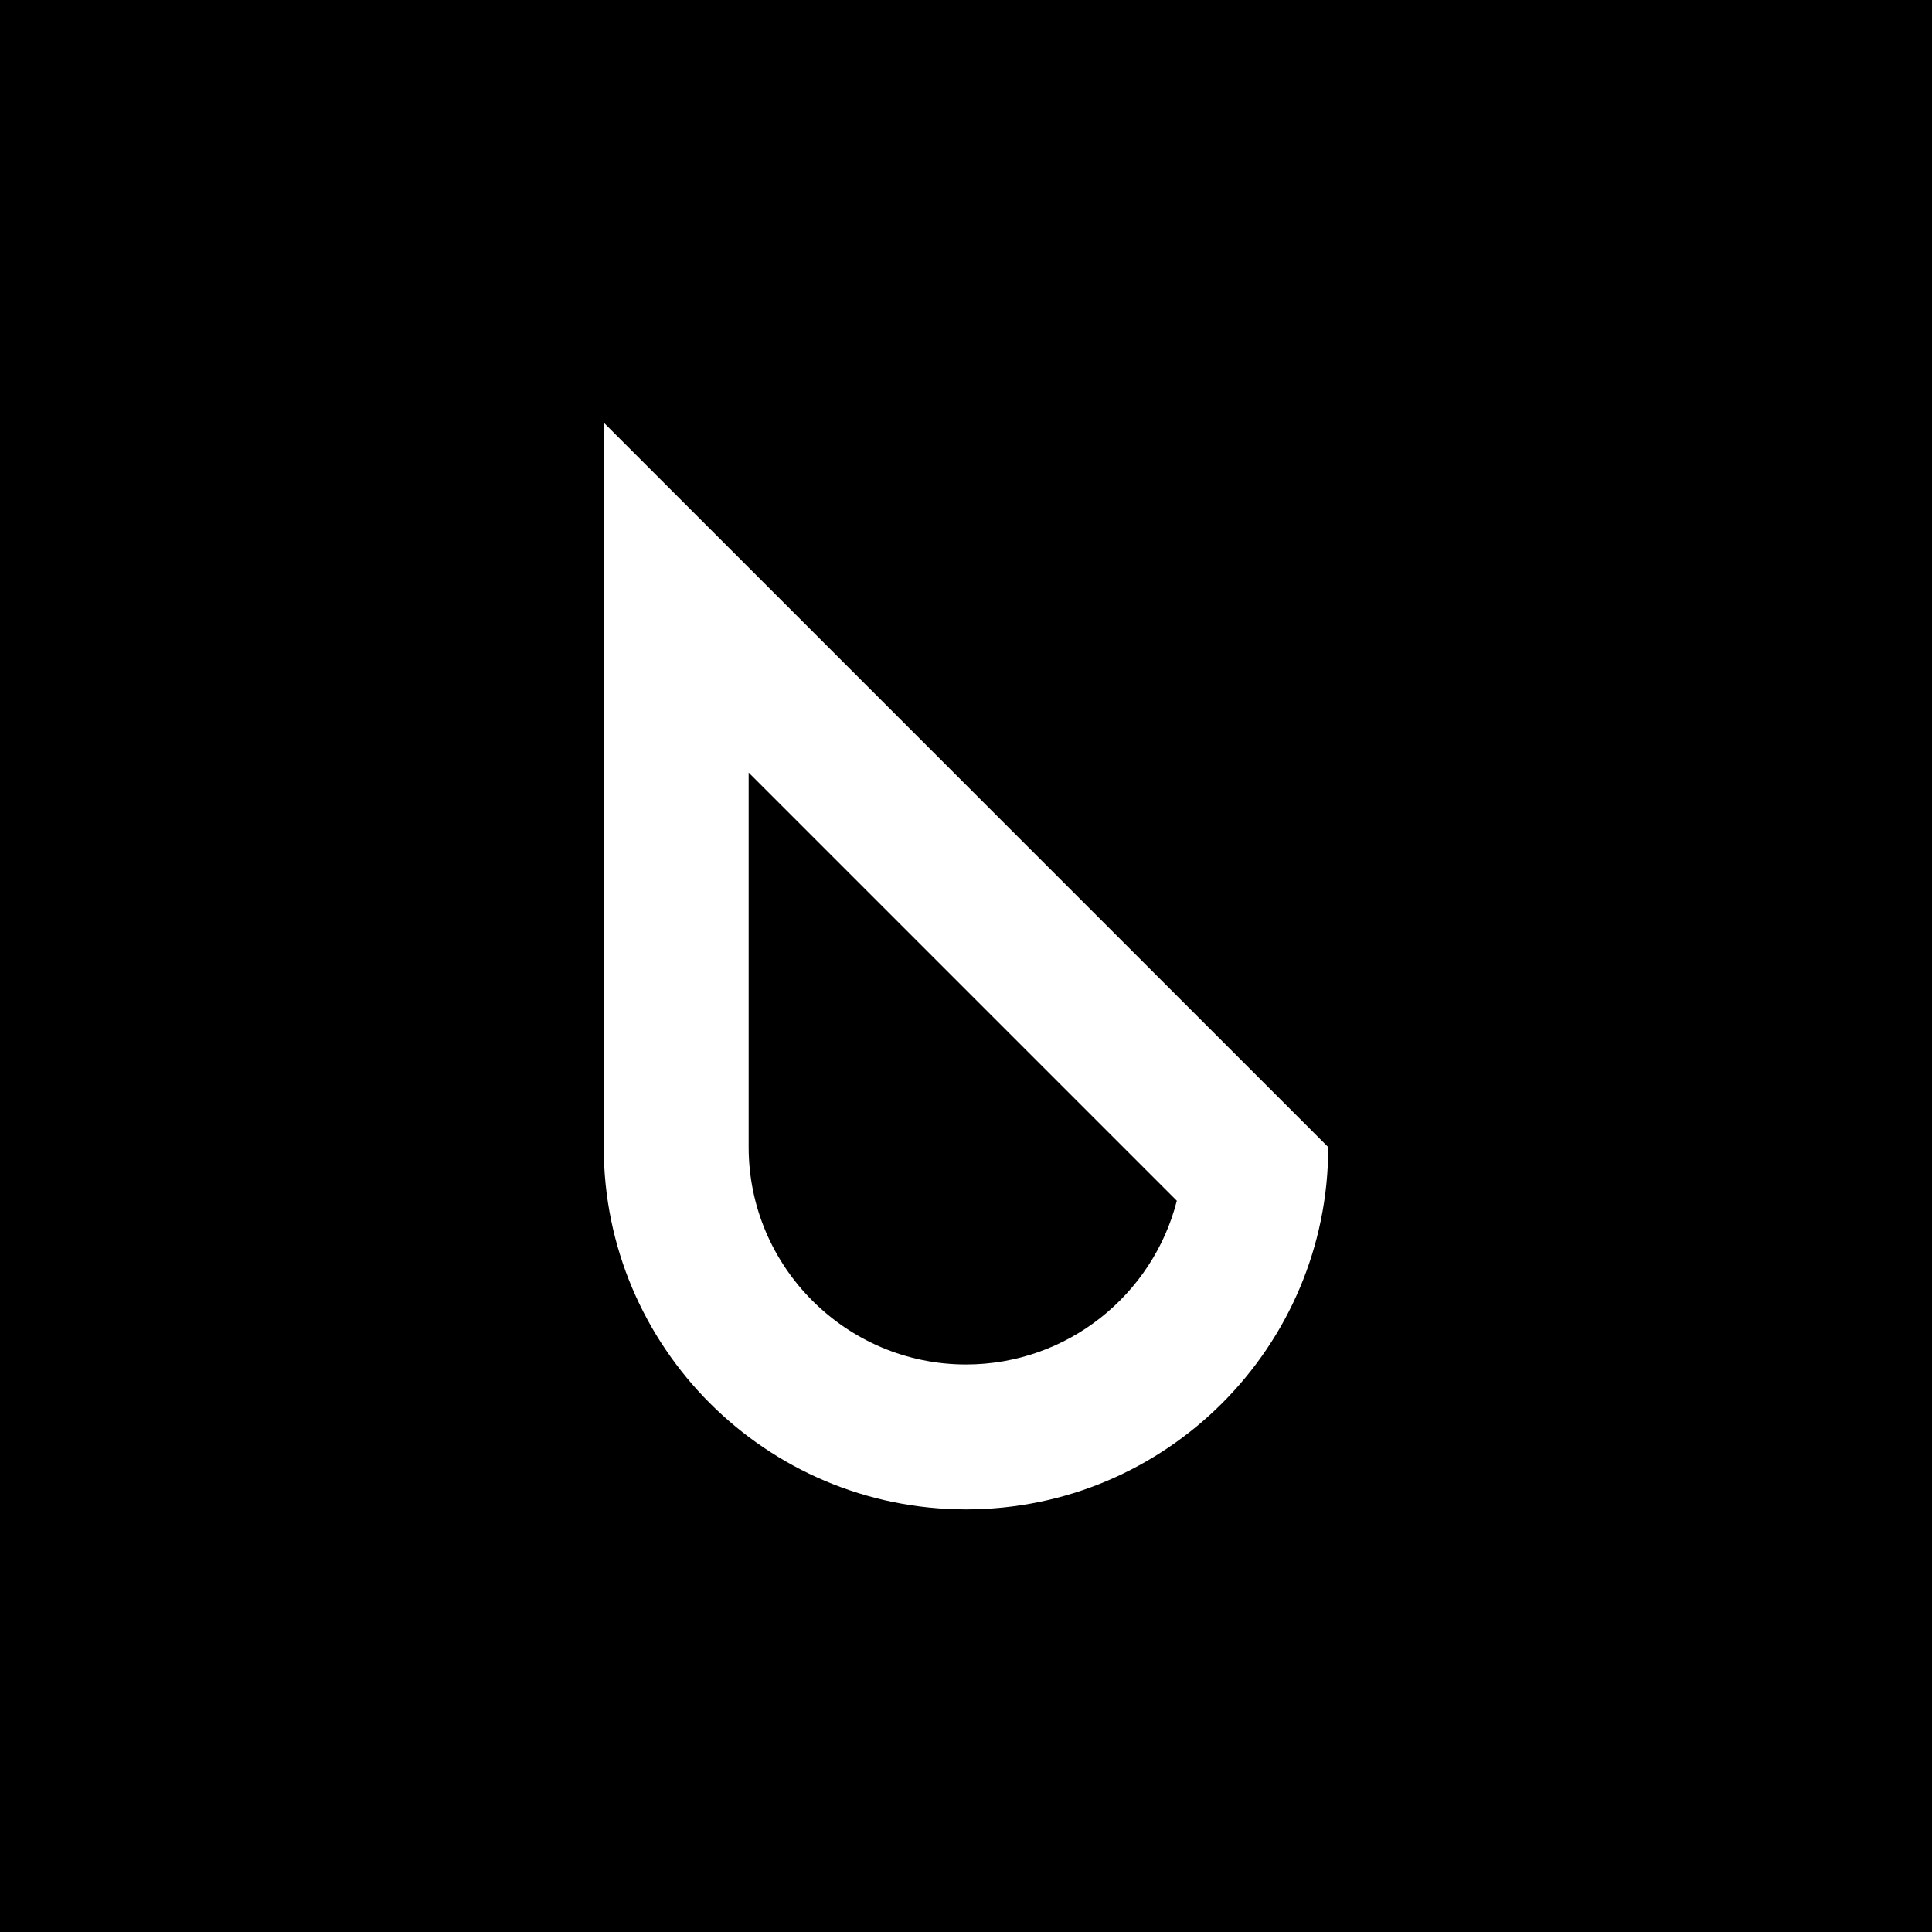
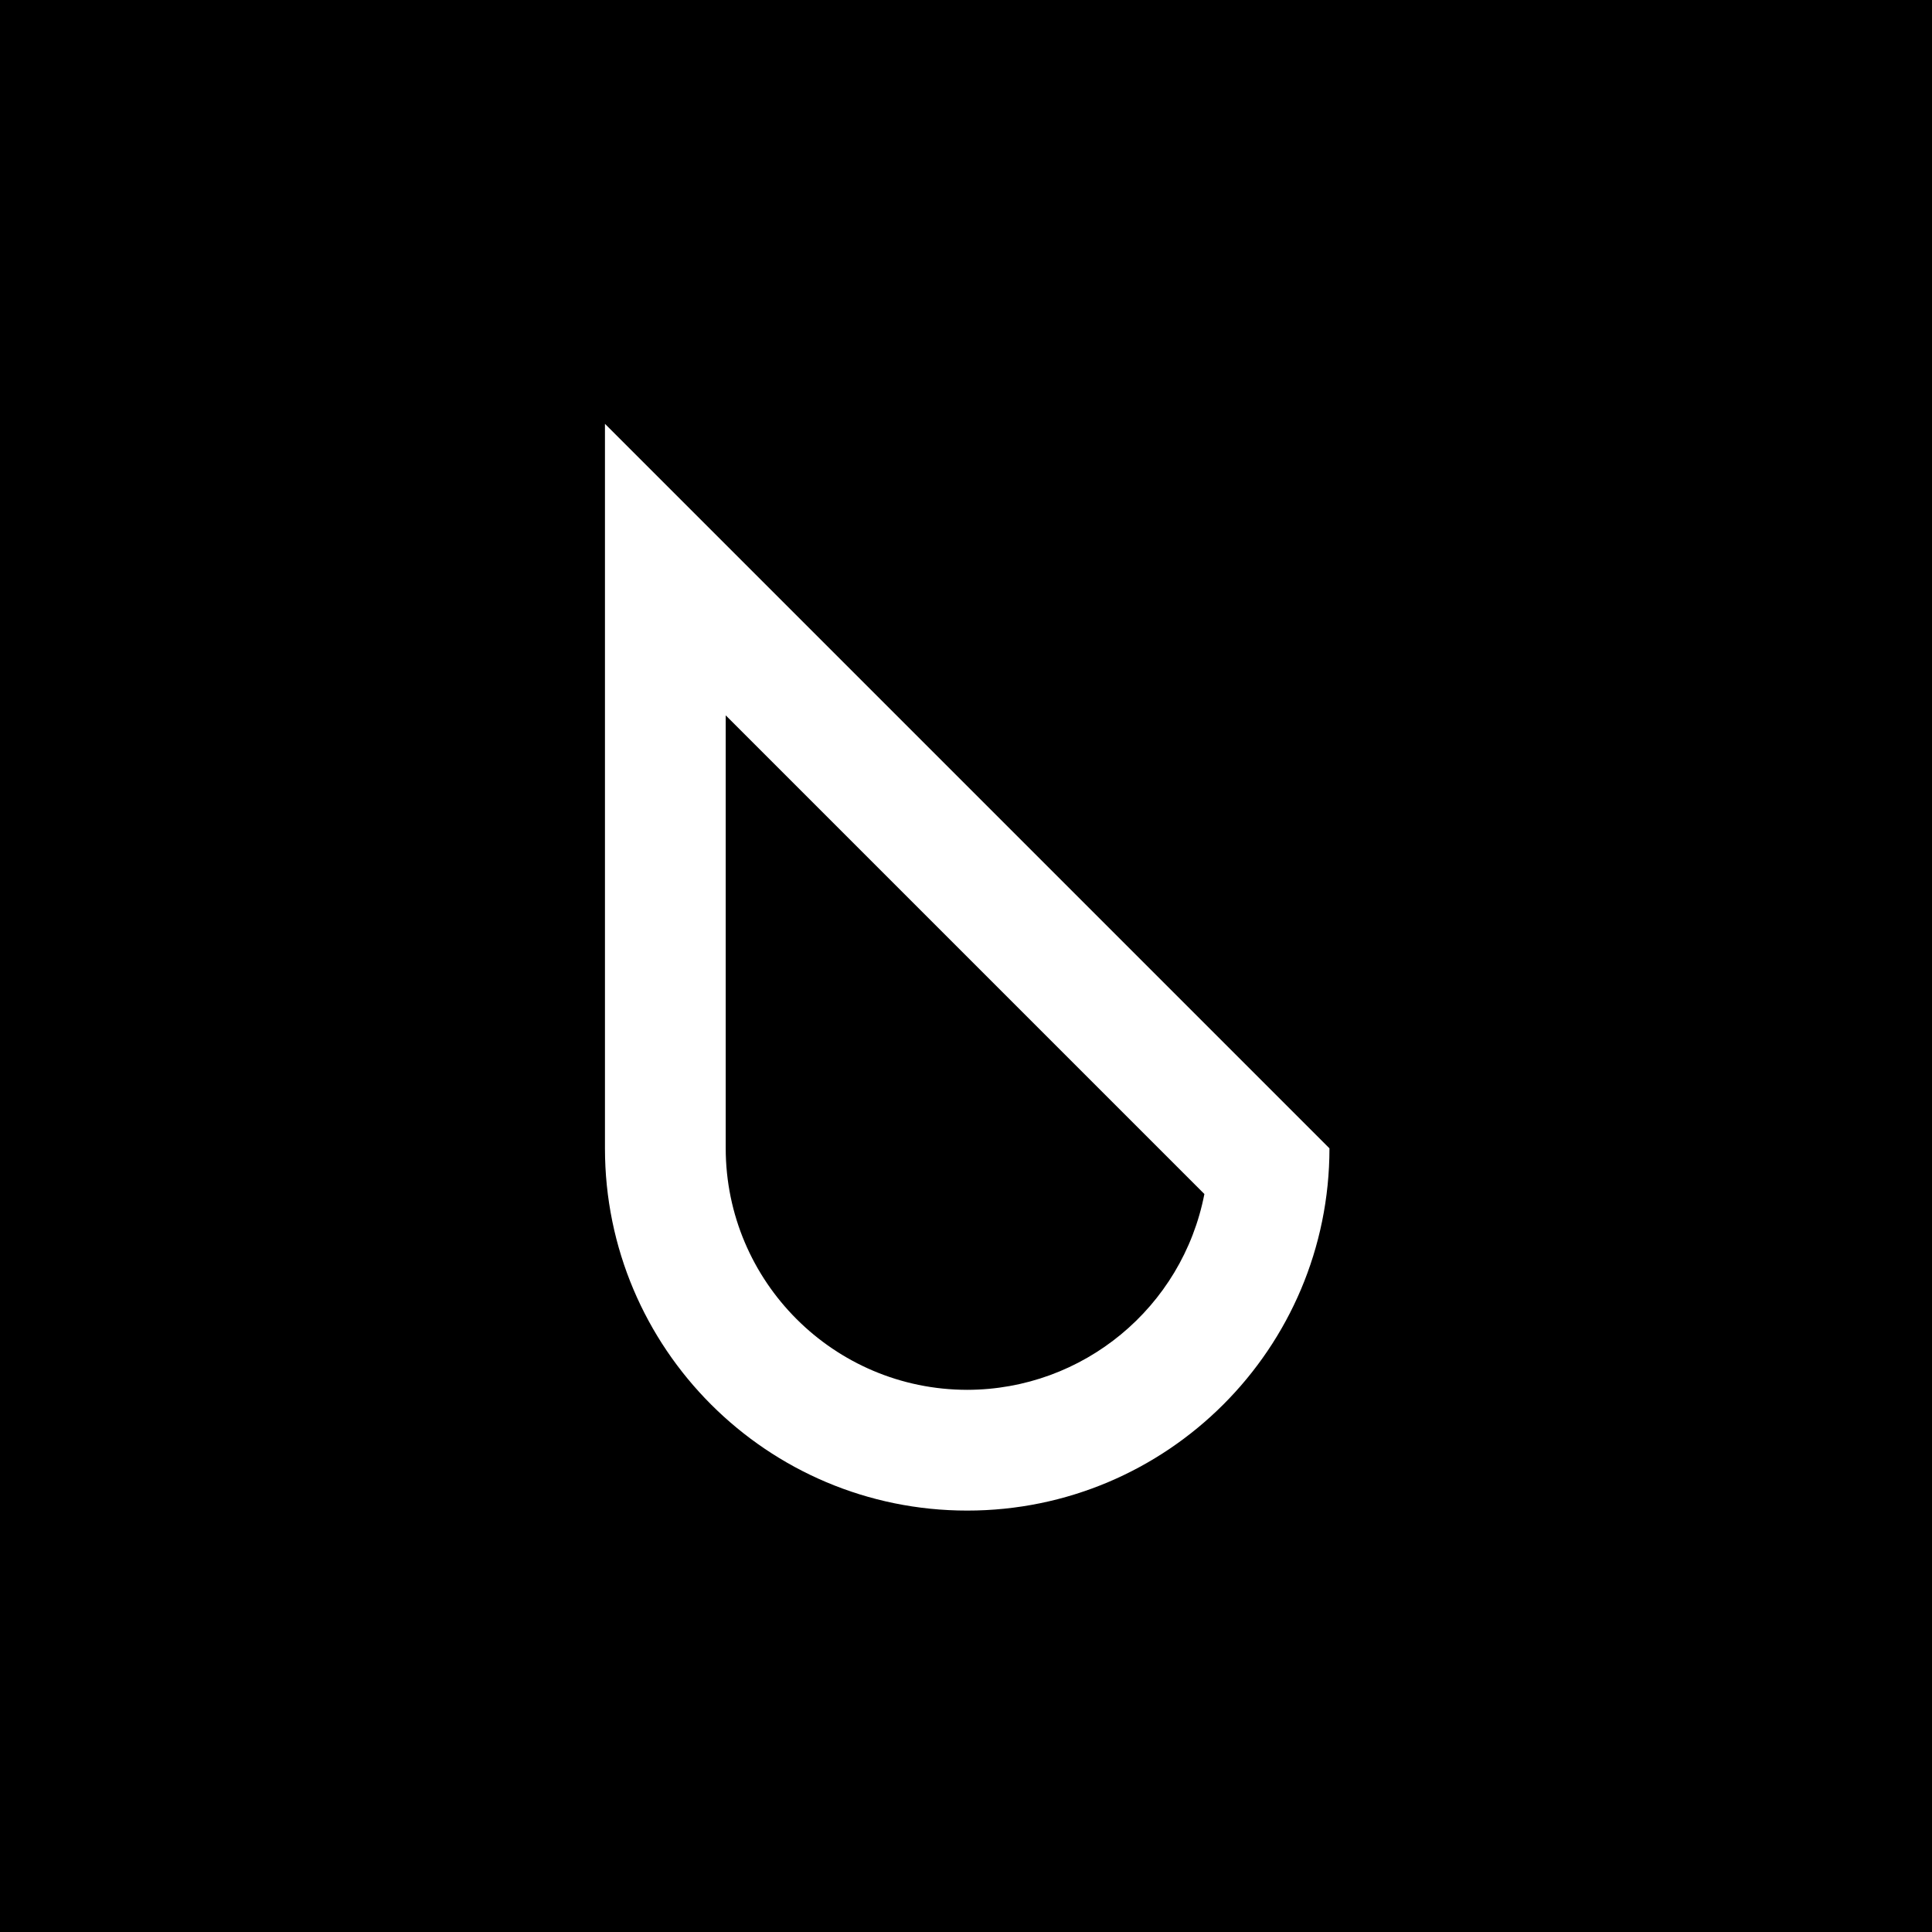
- <svg xmlns="http://www.w3.org/2000/svg" version="1.1" id="Layer_1" x="0px" y="0px" viewBox="0 0 800 800" style="enable-background:new 0 0 800 800;" xml:space="preserve">
-   <g>
-     <path d="M0,0v800h800V0H0z M400,625c-82.8,0-150-67.2-150-150V175l300,300C550,557.8,482.8,625,400,625z" />
-     <path d="M400,565c42,0,77.4-28.9,87.3-67.8L310,319.9V475C310,524.6,350.4,565,400,565z" />
+ <svg xmlns="http://www.w3.org/2000/svg" viewBox="0 0 800 800">
+   <g id="Layer_2" data-name="Layer 2">
+     <g id="Layer_1-2" data-name="Layer 1">
+       <path d="M400.5,575.5a100.18,100.18,0,0,0,98.21-81.08L300.5,296.21V475.5A100.11,100.11,0,0,0,400.5,575.5Z" />
+       <path d="M0,0V800H800V0ZM400.5,625.5a150,150,0,0,1-150-150v-300l300,300A150,150,0,0,1,400.5,625.5Z" />
+     </g>
  </g>
</svg>
